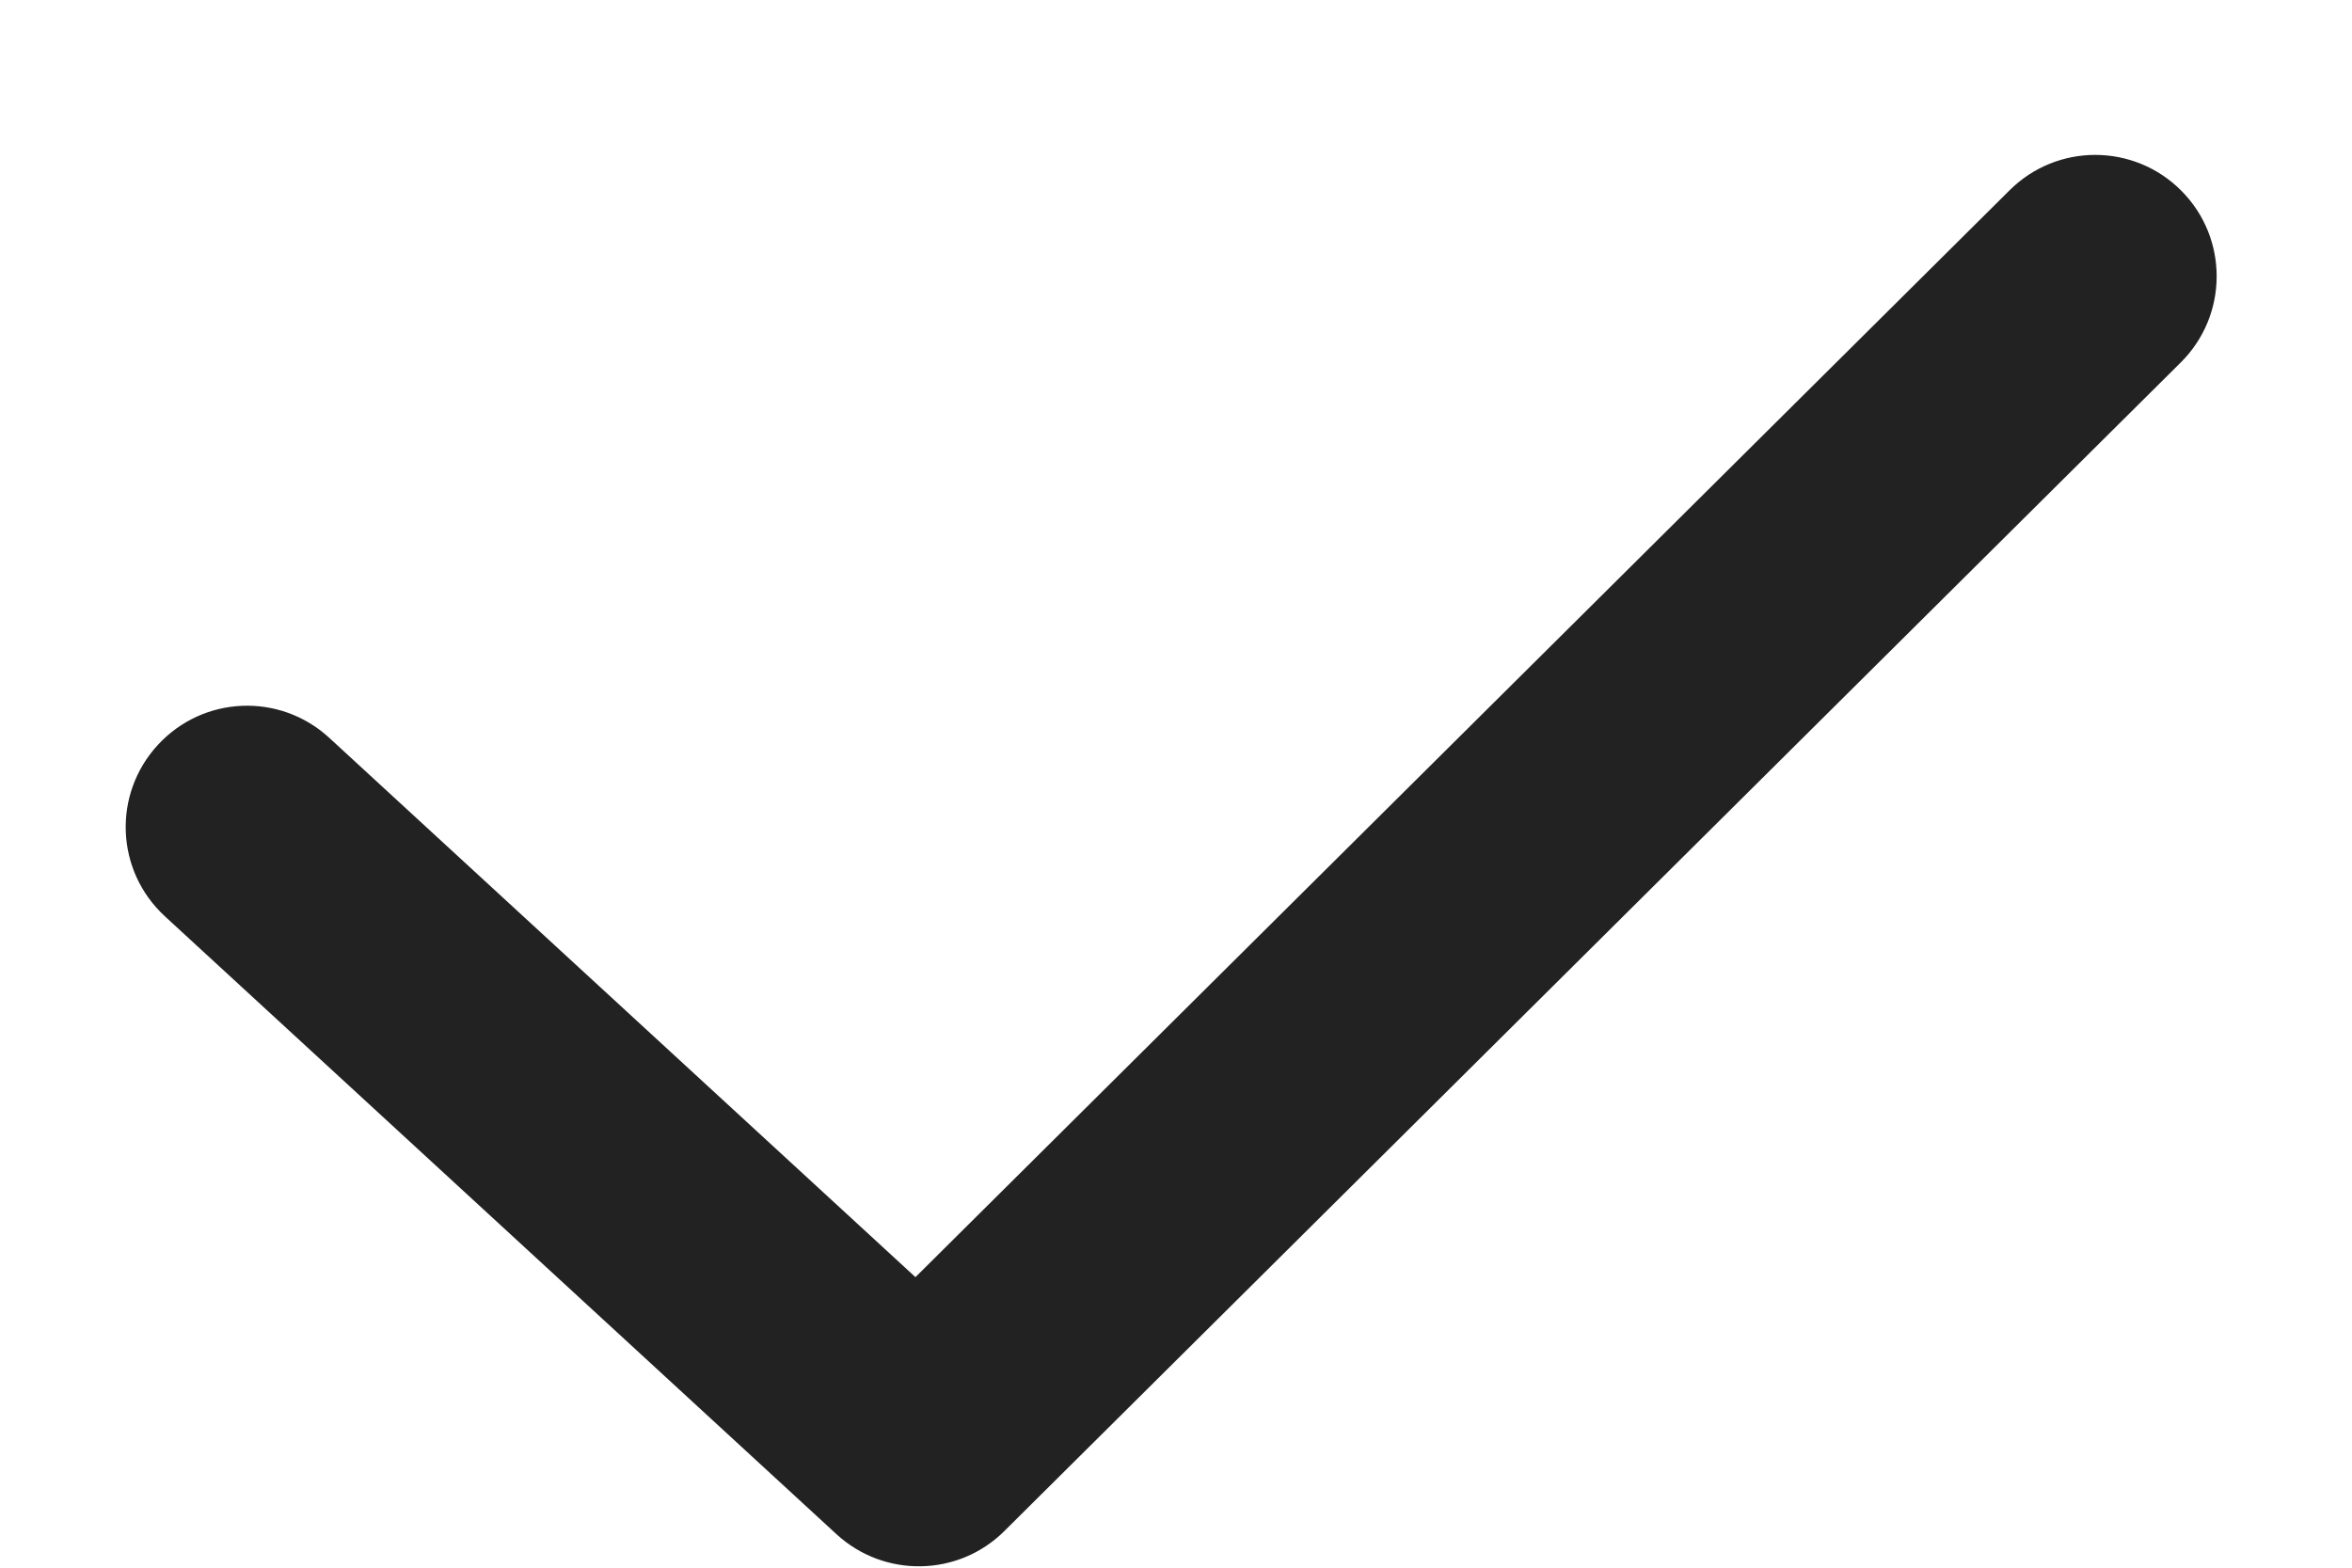
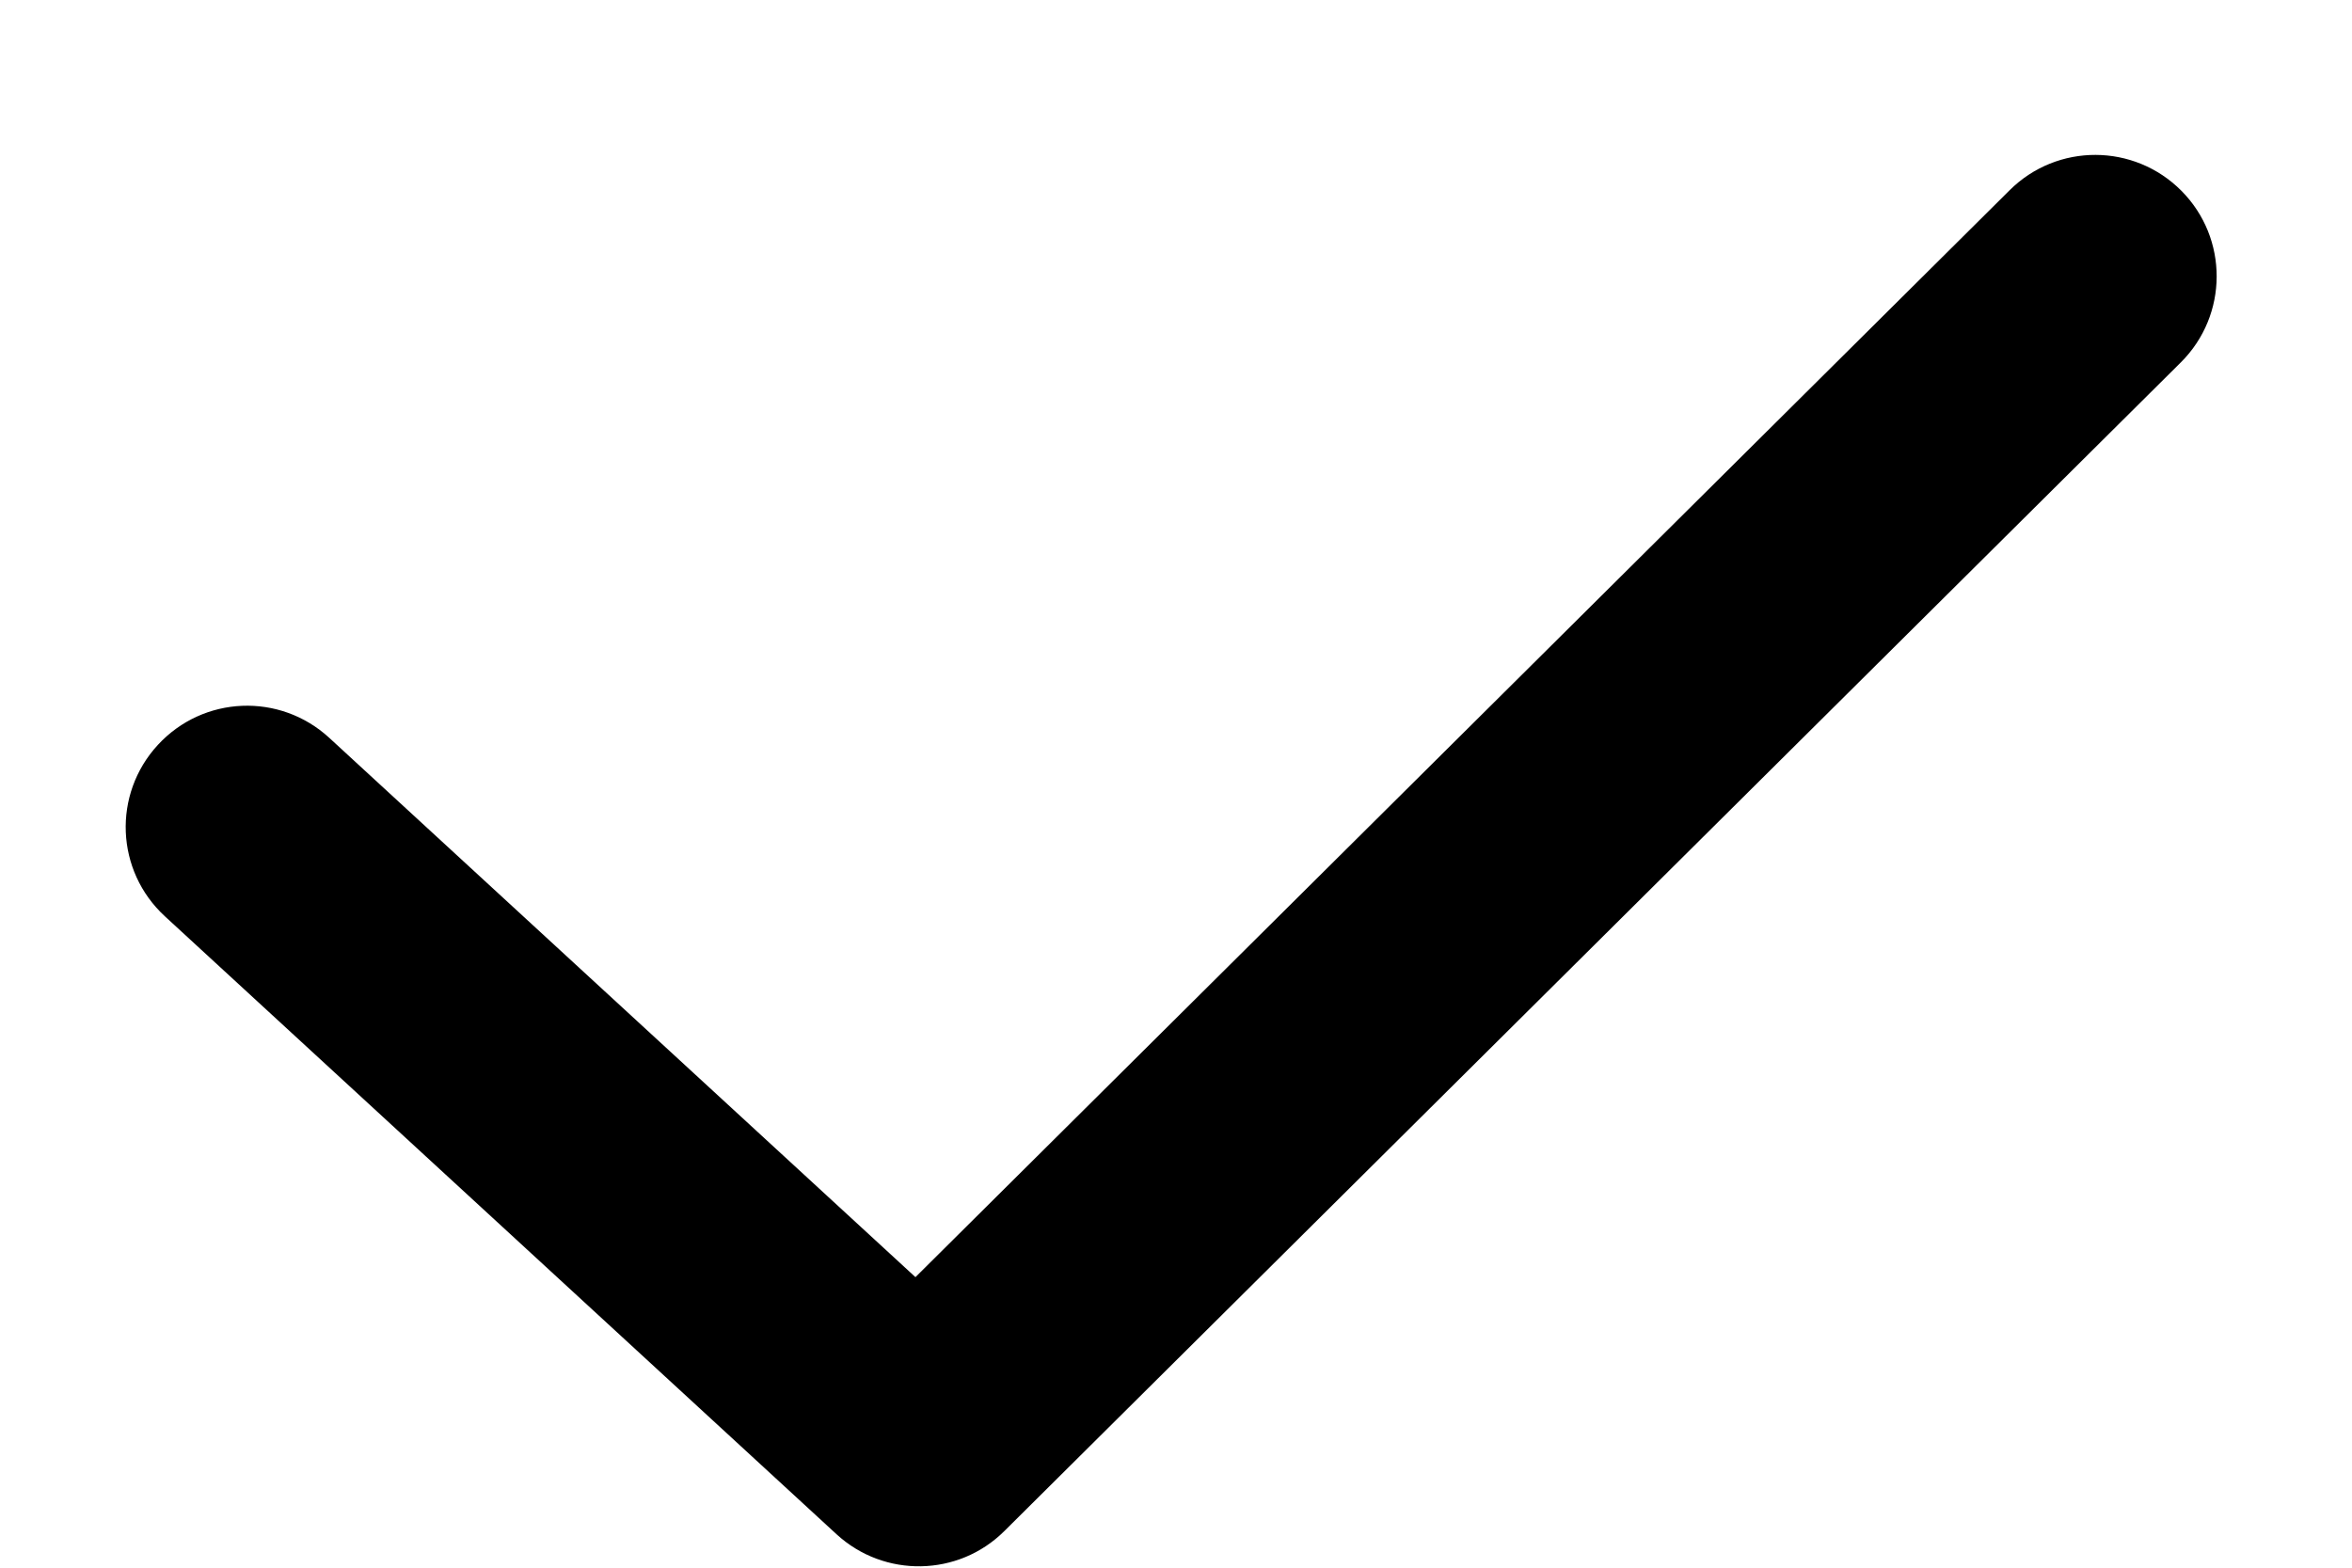
<svg xmlns="http://www.w3.org/2000/svg" height="6" viewBox="0 0 9 6" width="9">
-   <path d="m1.26 2.824c-.189-.174-.482-.162-.656.027-.174.189-.162.482.027.656l2.57 2.365c.183.168.466.163.642-.012l4.502-4.473c.182-.181.183-.475.002-.657-.181-.182-.475-.183-.657-.002l-4.187 4.16z" fill="#222" />
+   <path d="m1.26 2.824c-.189-.174-.482-.162-.656.027-.174.189-.162.482.027.656l2.57 2.365c.183.168.466.163.642-.012l4.502-4.473c.182-.181.183-.475.002-.657-.181-.182-.475-.183-.657-.002l-4.187 4.16z" fill="#000" />
</svg>
